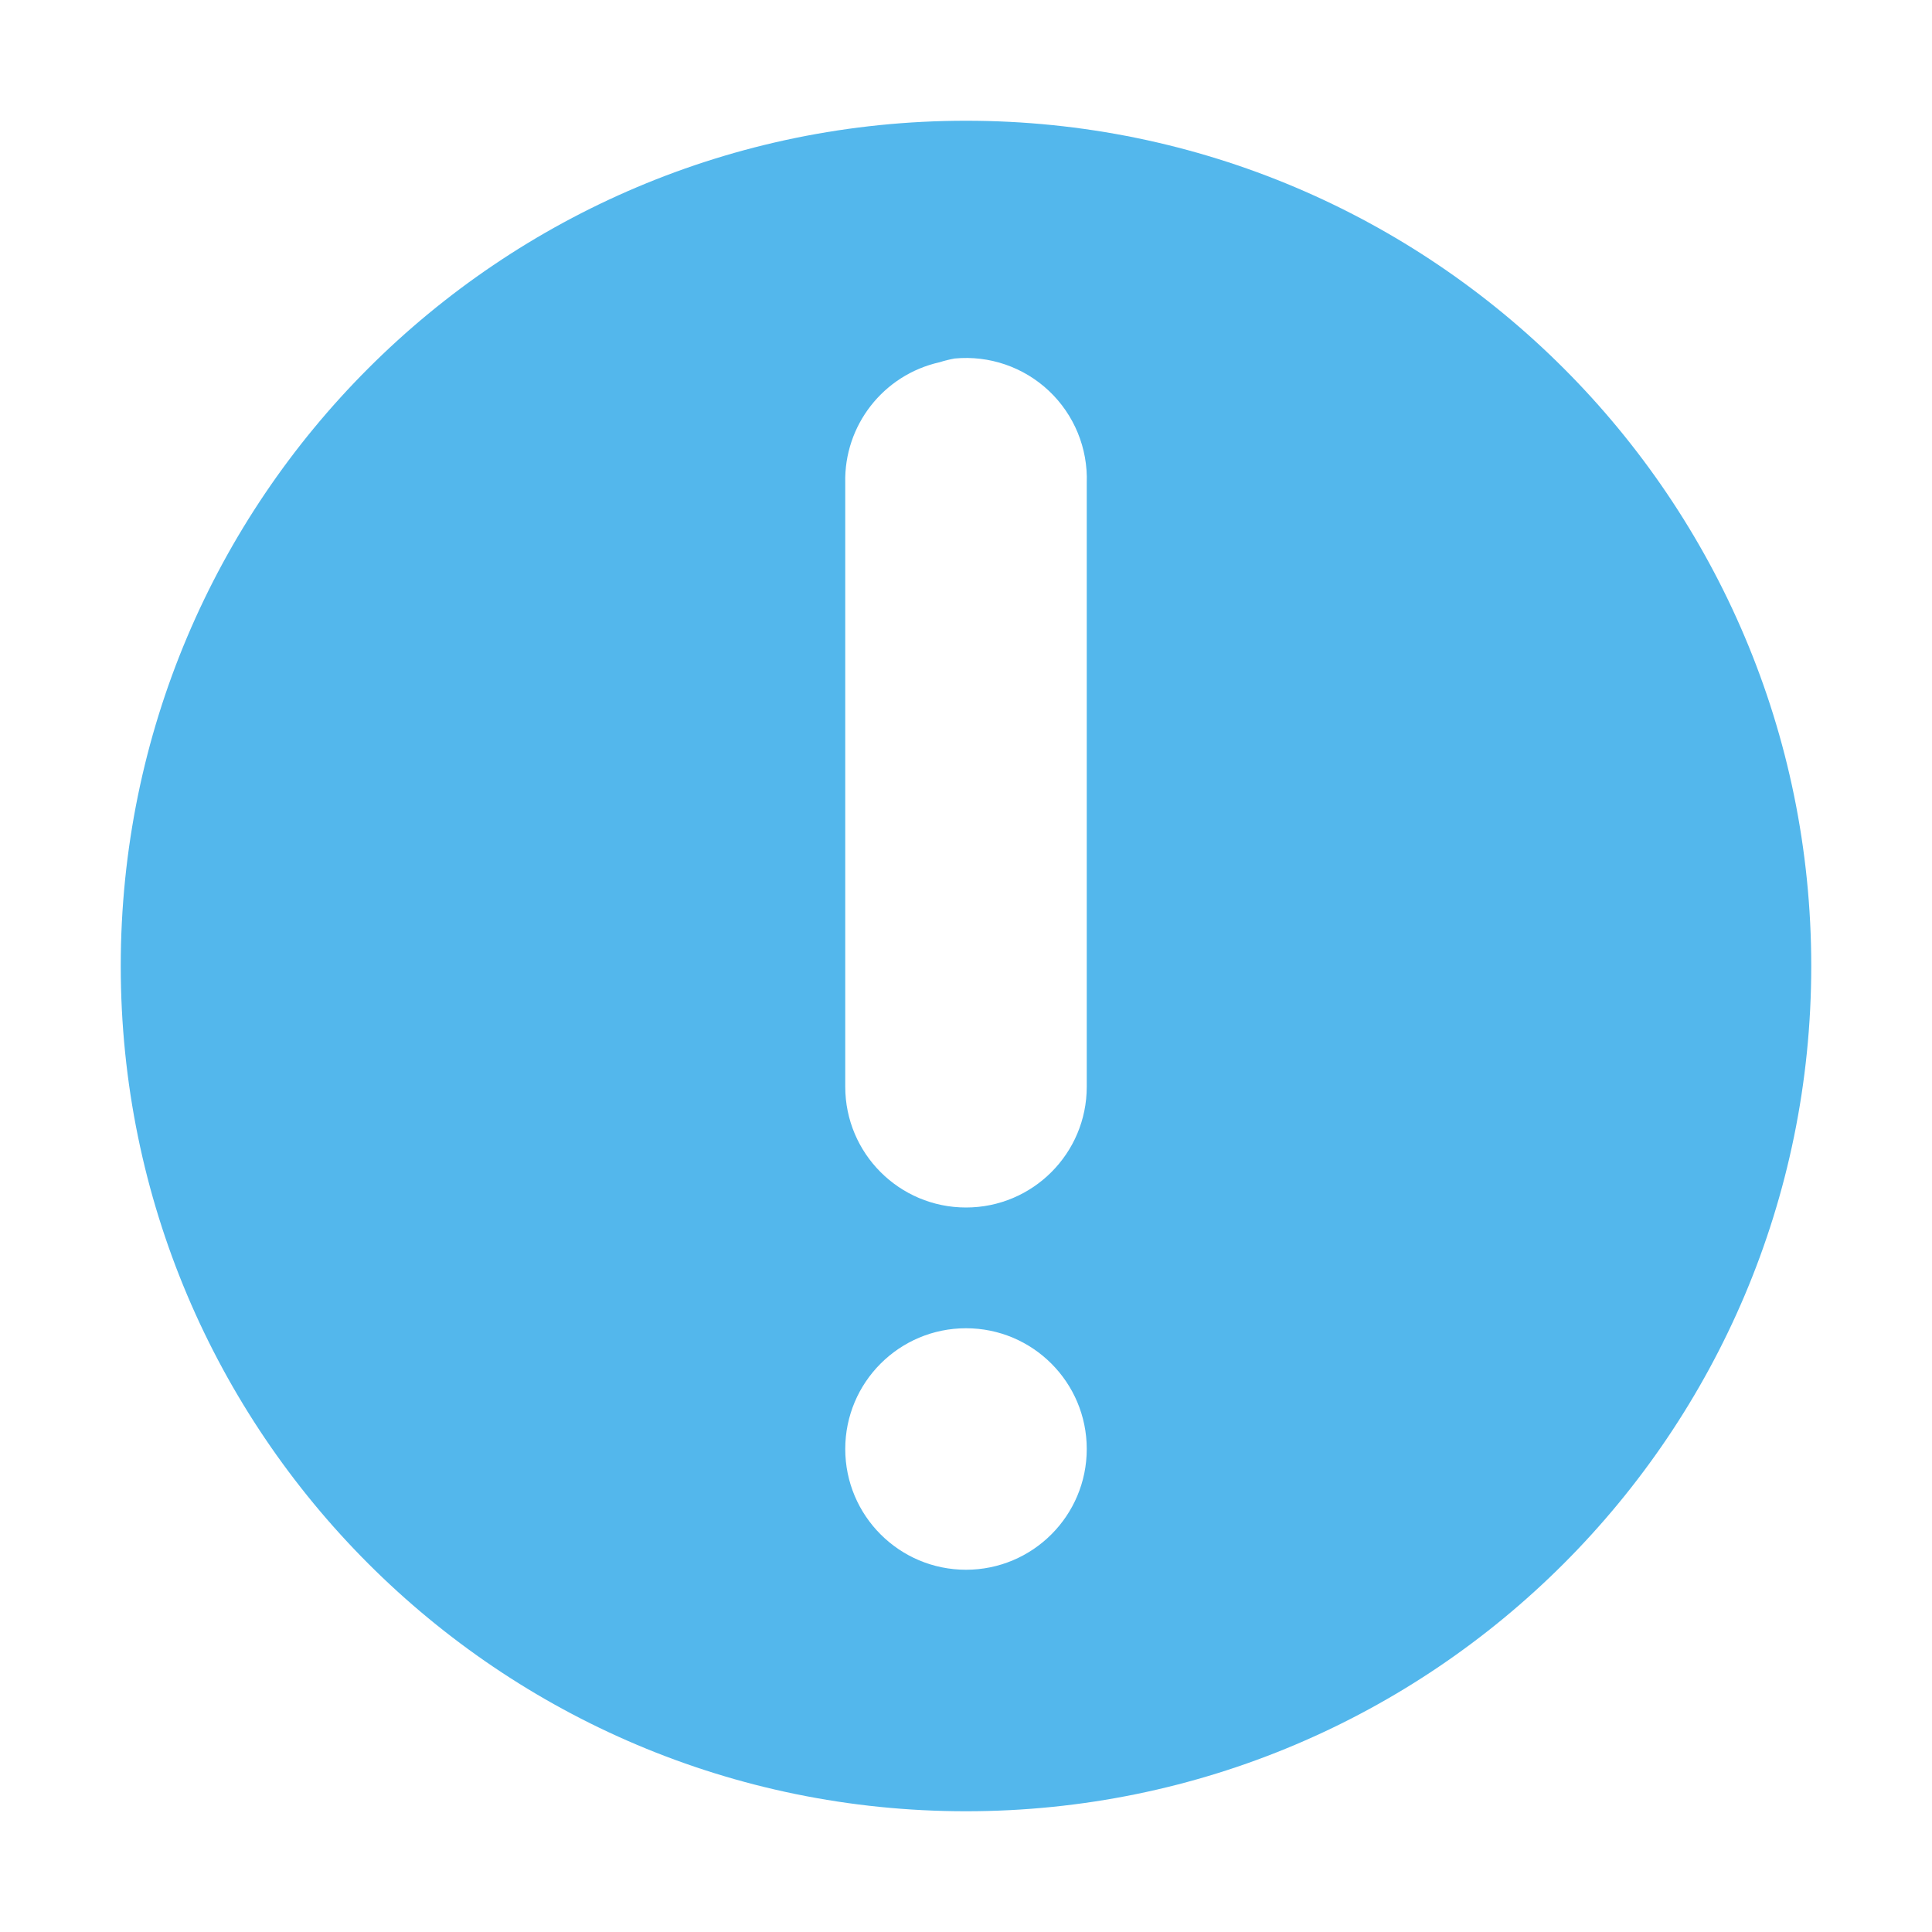
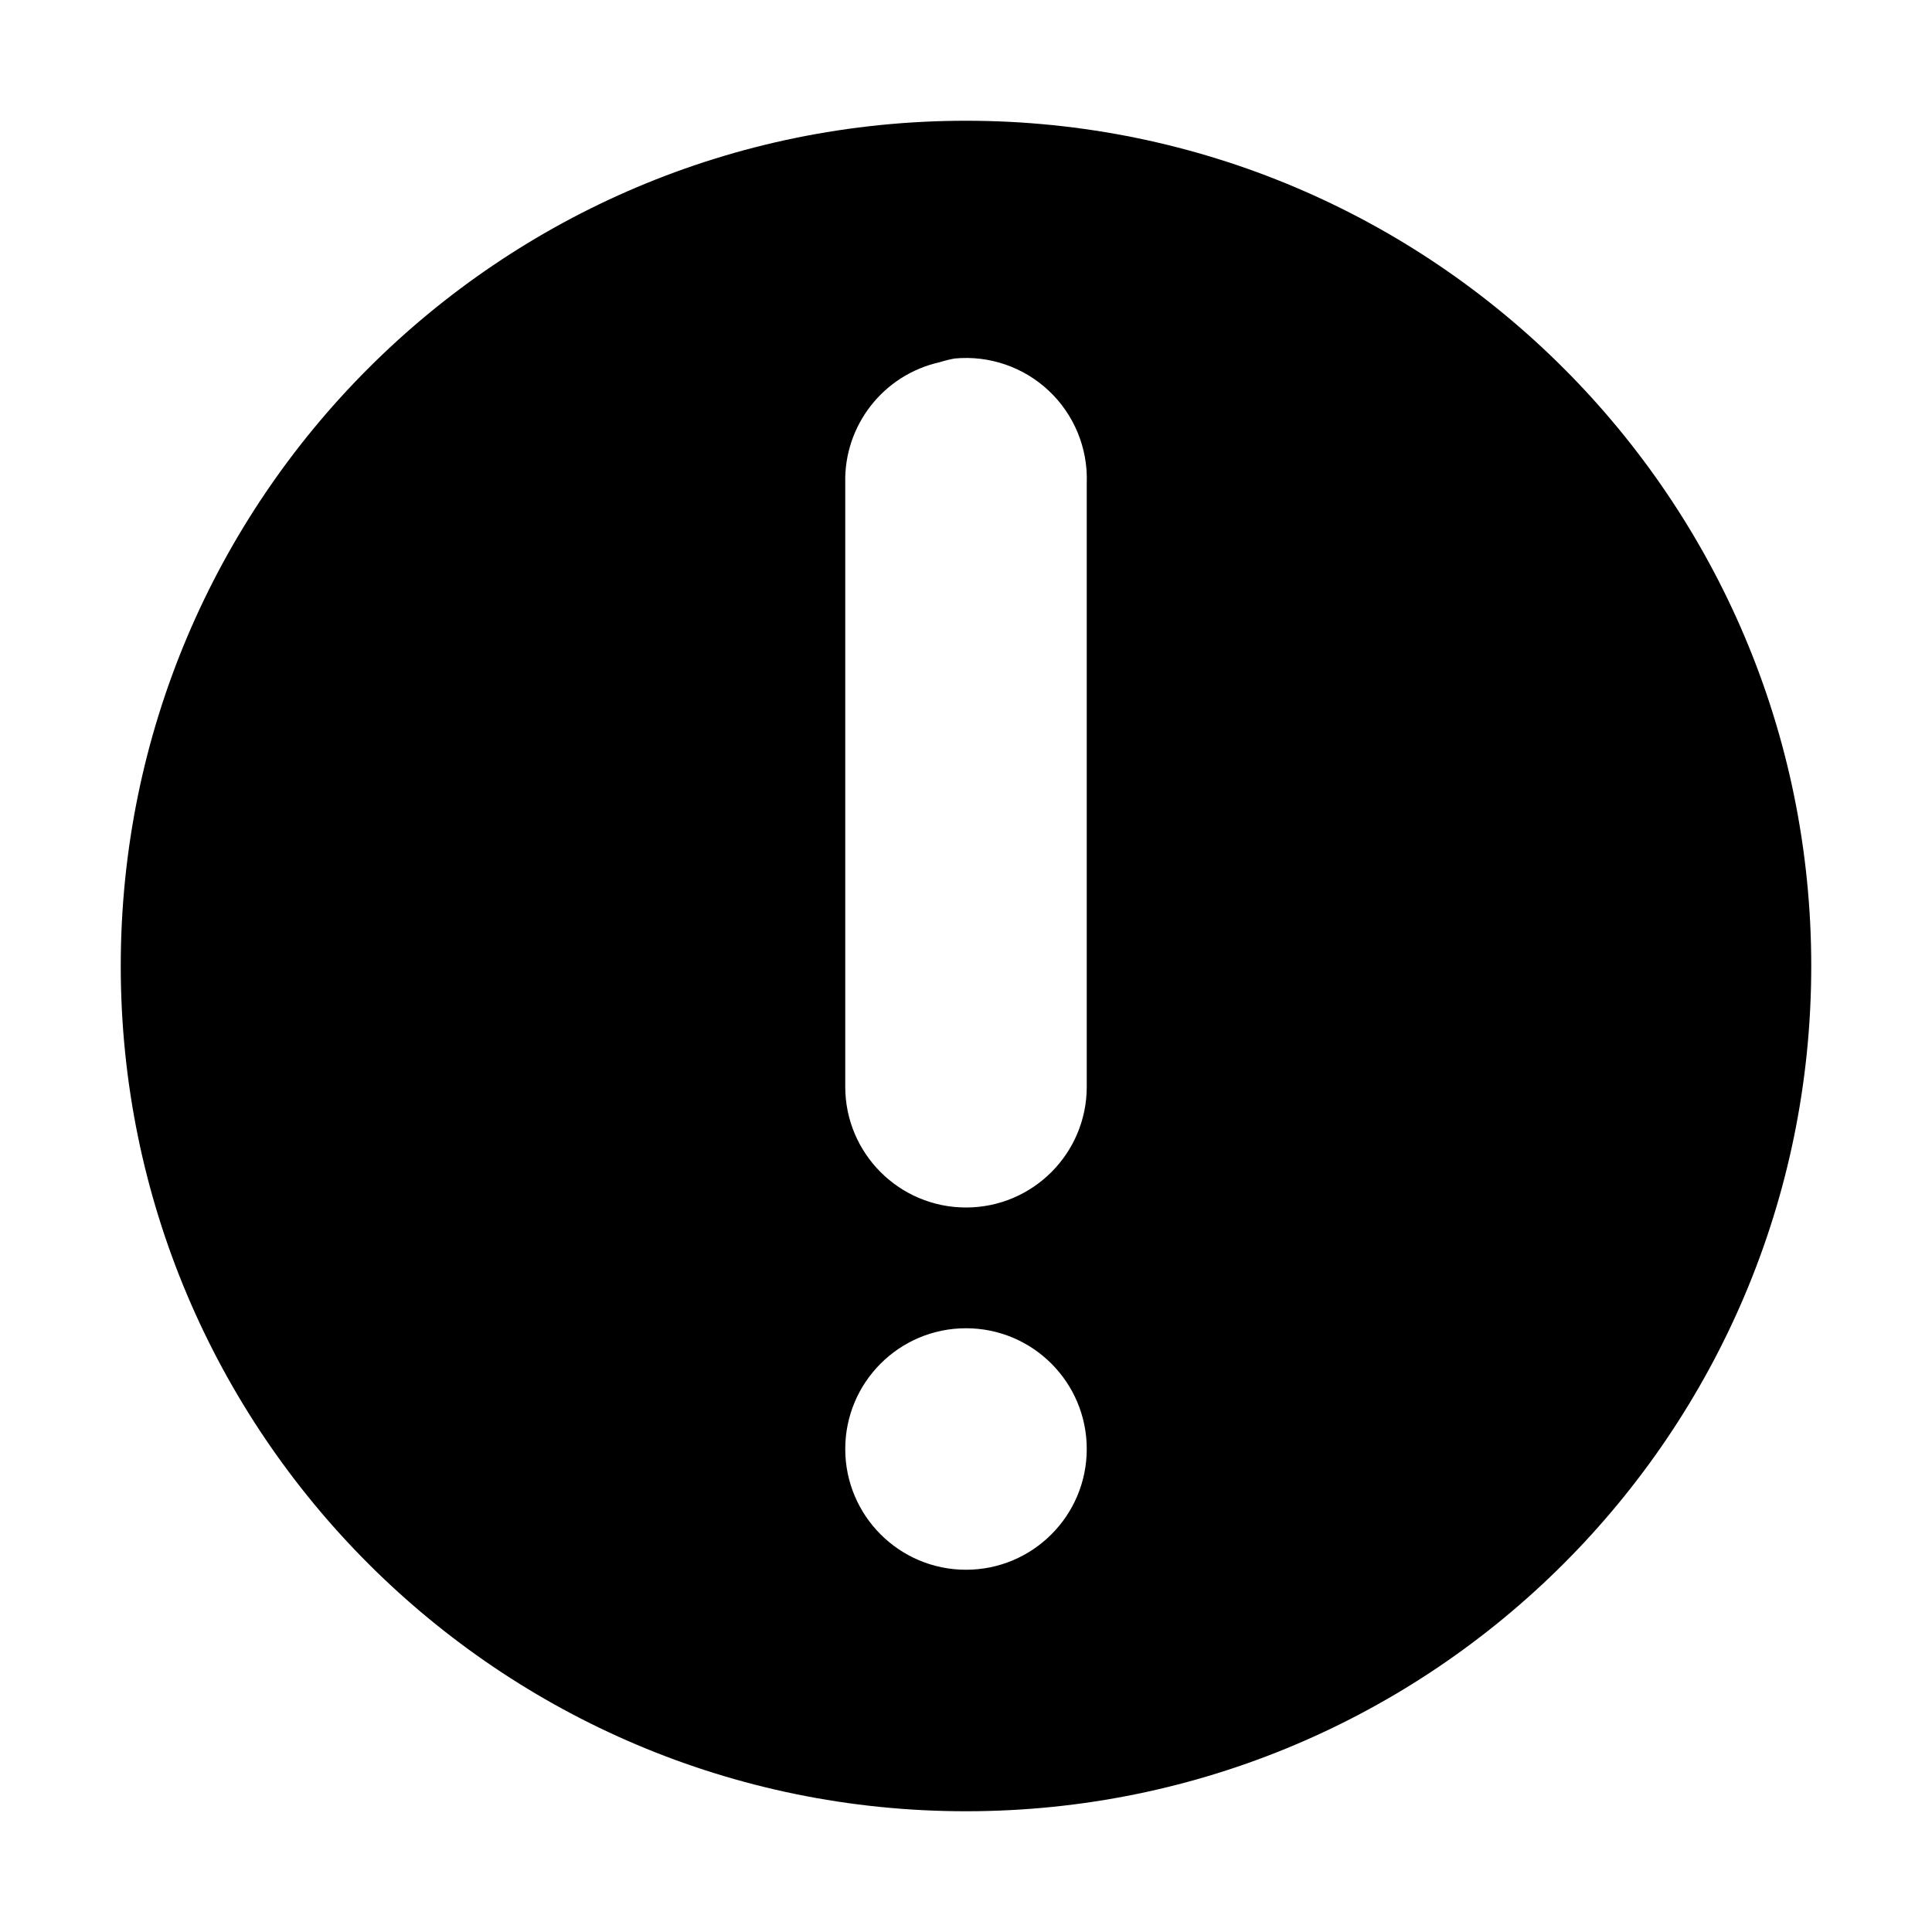
<svg xmlns="http://www.w3.org/2000/svg" width="16" height="16">
-   <path d="M8 1a7 7 0 1 0 0 14A7 7 0 0 0 8 1zm-.094 1.969A1 1 0 0 1 9 4v5a1 1 0 1 1-2 0V4a1 1 0 0 1 .781-1 1 1 0 0 1 .125-.031zM8 11a1 1 0 1 1 0 2 1 1 0 0 1 0-2z" fill="#53b7ec" color="#53b7ec" style="" />
+   <path d="M8 1a7 7 0 1 0 0 14A7 7 0 0 0 8 1zm-.094 1.969A1 1 0 0 1 9 4v5a1 1 0 1 1-2 0V4a1 1 0 0 1 .781-1 1 1 0 0 1 .125-.031zM8 11a1 1 0 1 1 0 2 1 1 0 0 1 0-2z" style="fill:#000000;" />
</svg>
